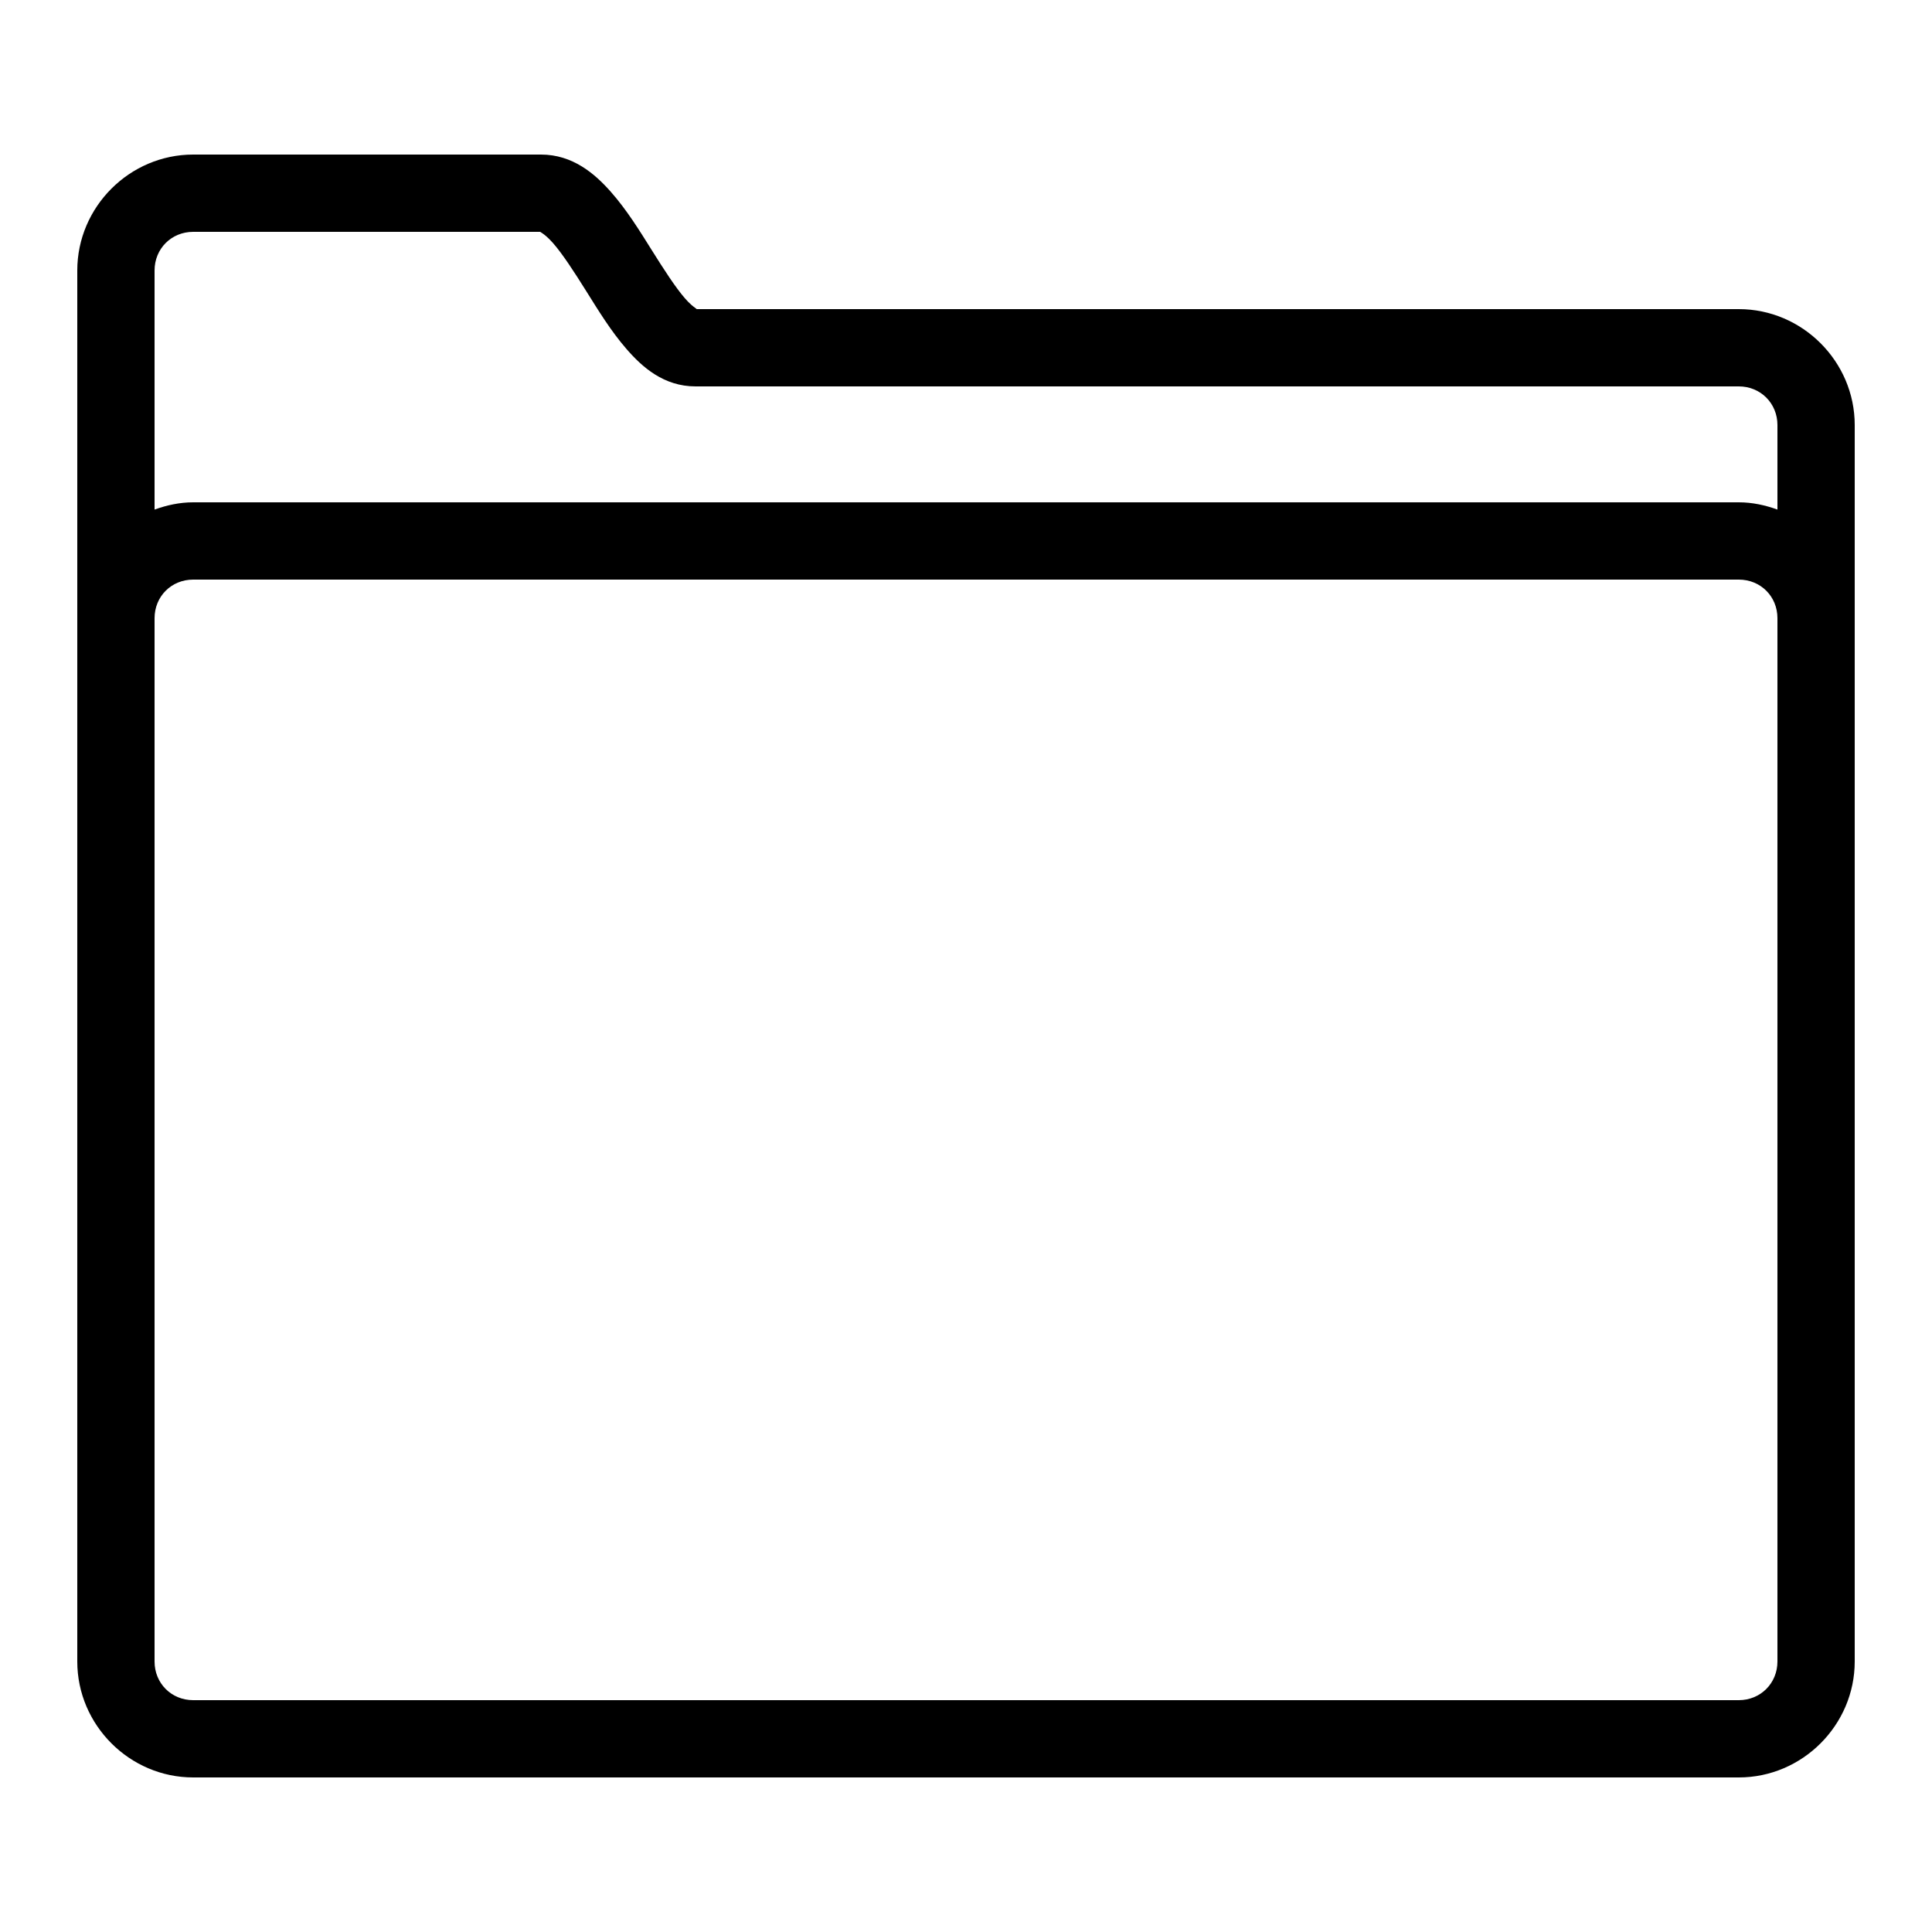
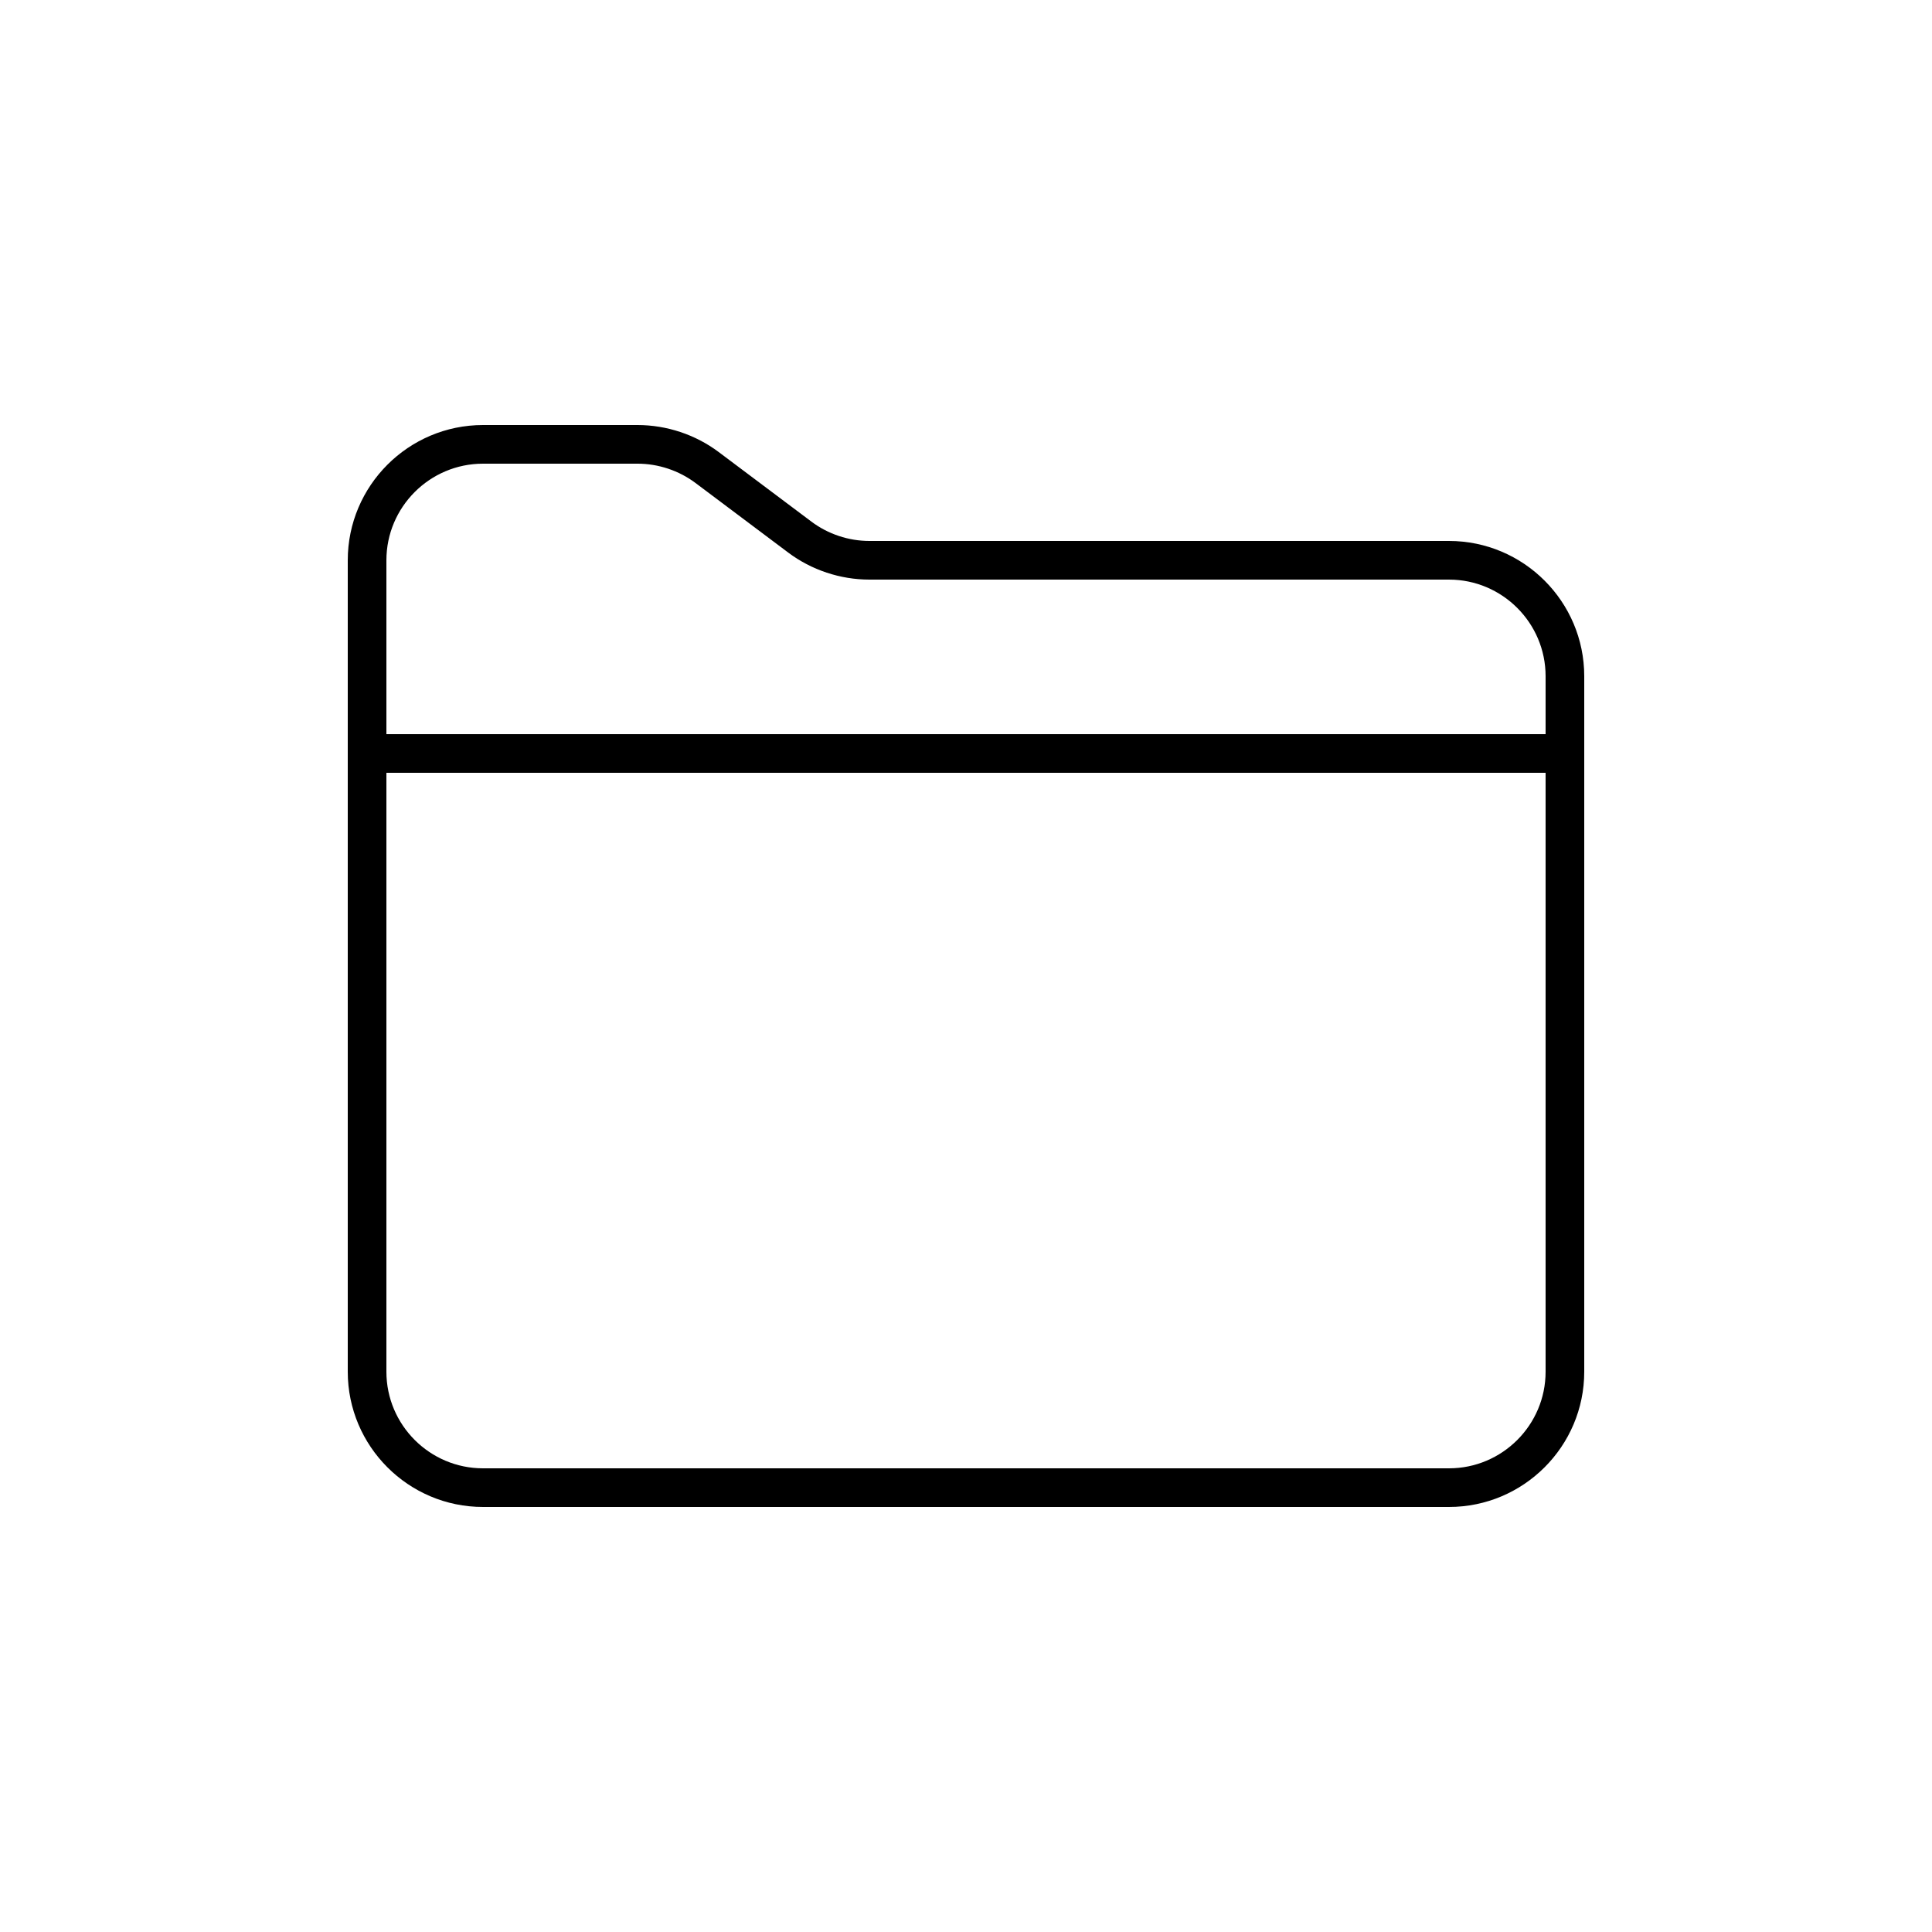
<svg xmlns="http://www.w3.org/2000/svg" viewBox="0 0 50 50" width="50px" height="50px">
-   <path d="M 5 4 C 3.354 4 2 5.356 2 7 L 2 16 L 2 26 L 2 43 C 2 44.644 3.354 46 5 46 L 45 46 C 46.645 46 48 44.645 48 43 L 48 26 L 48 16 L 48 11 C 48 9.355 46.645 8 45 8 L 18 8 C 18.087 8 17.969 8 17.725 7.719 C 17.48 7.437 17.179 6.97 16.865 6.469 C 16.551 5.968 16.222 5.433 15.807 4.963 C 15.392 4.493 14.819 4 14 4 L 5 4 z M 5 6 L 14 6 C 13.939 6 14.061 6.007 14.309 6.287 C 14.556 6.567 14.857 7.032 15.17 7.531 C 15.483 8.03 15.806 8.563 16.213 9.031 C 16.619 9.5 17.179 10 18 10 L 45 10 C 45.563 10 46 10.437 46 11 L 46 13.188 C 45.685 13.074 45.352 13 45 13 L 5 13 C 4.648 13 4.315 13.074 4 13.188 L 4 7 C 4 6.436 4.436 6 5 6 z M 5 15 L 45 15 C 45.565 15 46 15.435 46 16 L 46 26 L 46 43 C 46 43.563 45.563 44 45 44 L 5 44 C 4.436 44 4 43.564 4 43 L 4 26 L 4 16 C 4 15.435 4.435 15 5 15 z" />
+   <path d="M 12.5 11 C 10.57 11 9 12.57 9 14.5 L 9 35.5 C 9 37.43 10.57 39 12.5 39 L 37.5 39 C 39.43 39 41 37.43 41 35.5 L 41 17.5 C 41 15.57 39.43 14 37.5 14 L 22.5 14 C 21.962 14 21.429 13.822 21 13.5 L 18.6 11.699 C 17.999 11.248 17.253 11 16.5 11 L 12.5 11 z M 12.5 12 L 16.5 12 C 17.038 12 17.57 12.178 18 12.5 L 20.4 14.301 C 21.001 14.752 21.747 15 22.5 15 L 37.5 15 C 38.878 15 40 16.122 40 17.5 L 40 19 L 10 19 L 10 14.5 C 10 13.122 11.122 12 12.5 12 z M 10 20 L 40 20 L 40 35.5 C 40 36.878 38.878 38 37.5 38 L 12.5 38 C 11.122 38 10 36.878 10 35.5 L 10 20 z" />
</svg>
